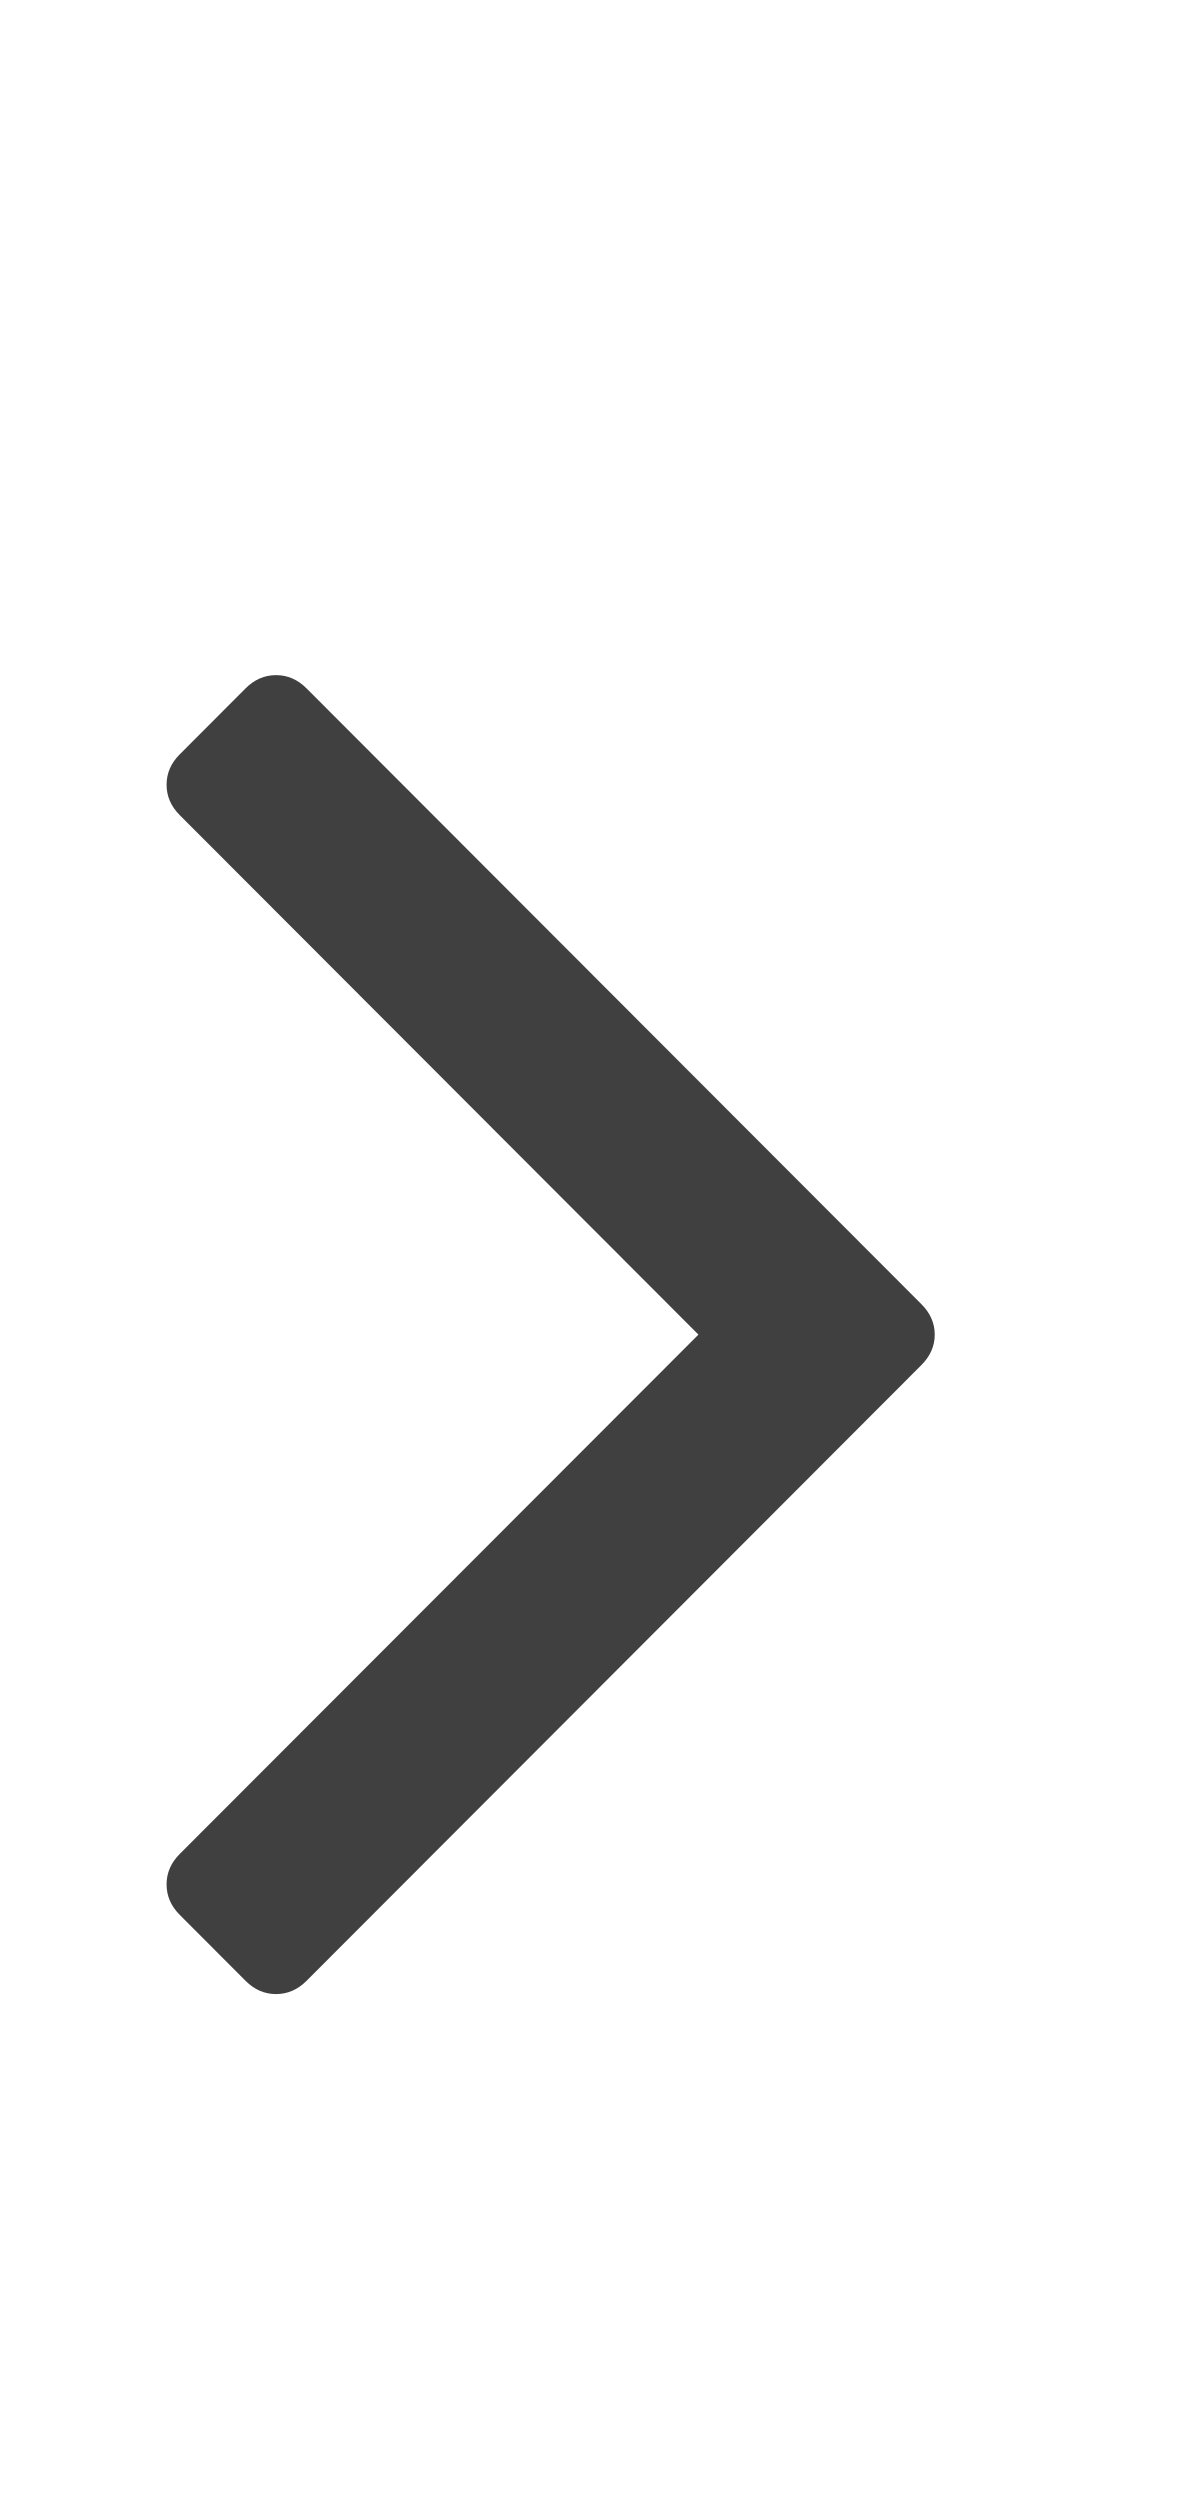
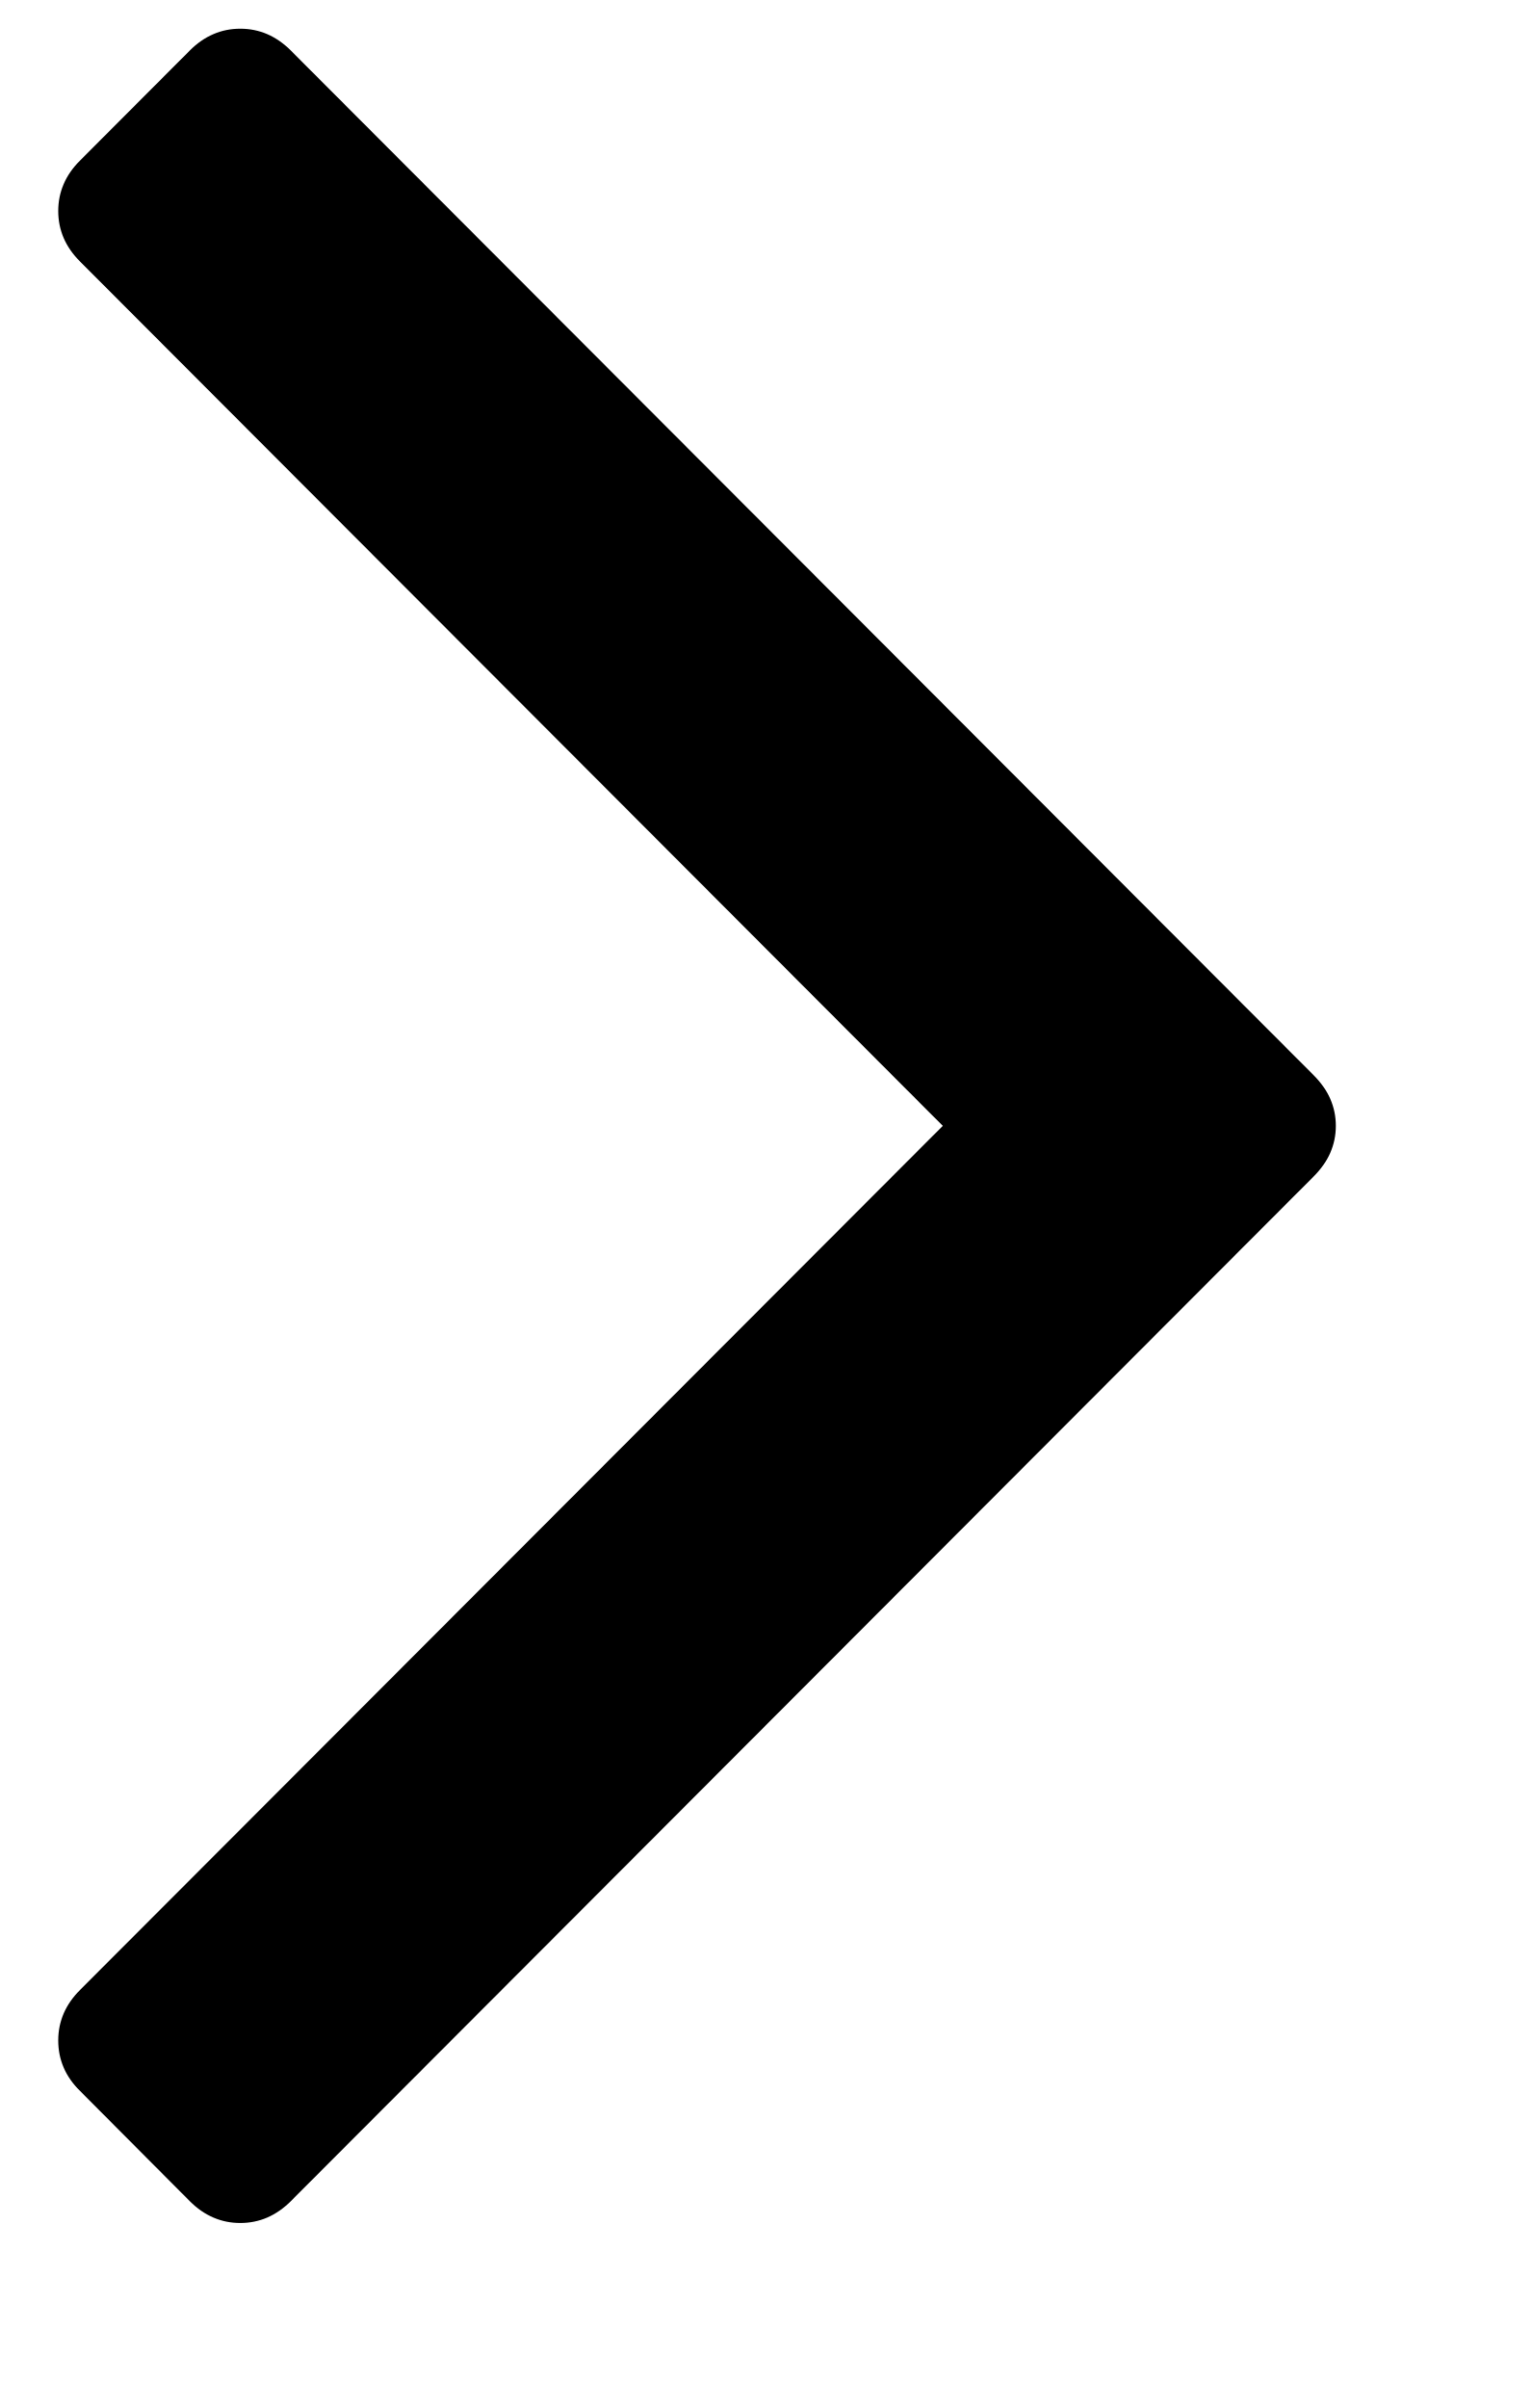
- <svg xmlns="http://www.w3.org/2000/svg" width="9" height="19" viewBox="0 0 9 19" fill="none">
-   <g opacity="0.75">
-     <path d="M7.003 9.912C7.07 9.979 7.104 10.056 7.104 10.143C7.104 10.23 7.07 10.307 7.003 10.374L2.329 15.055C2.262 15.122 2.185 15.155 2.098 15.155C2.011 15.155 1.934 15.122 1.867 15.055L1.366 14.553C1.299 14.486 1.266 14.409 1.266 14.321C1.266 14.234 1.299 14.157 1.366 14.09L5.308 10.143L1.366 6.195C1.299 6.128 1.266 6.051 1.266 5.964C1.266 5.877 1.299 5.8 1.366 5.733L1.867 5.231C1.934 5.164 2.011 5.131 2.098 5.131C2.185 5.131 2.262 5.164 2.329 5.231L7.003 9.912Z" fill="black" />
-   </g>
+ <svg xmlns="http://www.w3.org/2000/svg" width="7" height="11" viewBox="0 0 7 11" fill="none">
+   <path d="M6.003 4.912C6.07 4.979 6.104 5.056 6.104 5.143C6.104 5.23 6.07 5.307 6.003 5.374L1.329 10.055C1.262 10.122 1.185 10.155 1.098 10.155C1.011 10.155 0.934 10.122 0.867 10.055L0.366 9.552C0.299 9.486 0.266 9.409 0.266 9.321C0.266 9.234 0.299 9.157 0.366 9.09L4.308 5.143L0.366 1.195C0.299 1.128 0.266 1.051 0.266 0.964C0.266 0.877 0.299 0.8 0.366 0.733L0.867 0.231C0.934 0.164 1.011 0.131 1.098 0.131C1.185 0.131 1.262 0.164 1.329 0.231L6.003 4.912Z" fill="black" />
</svg>
